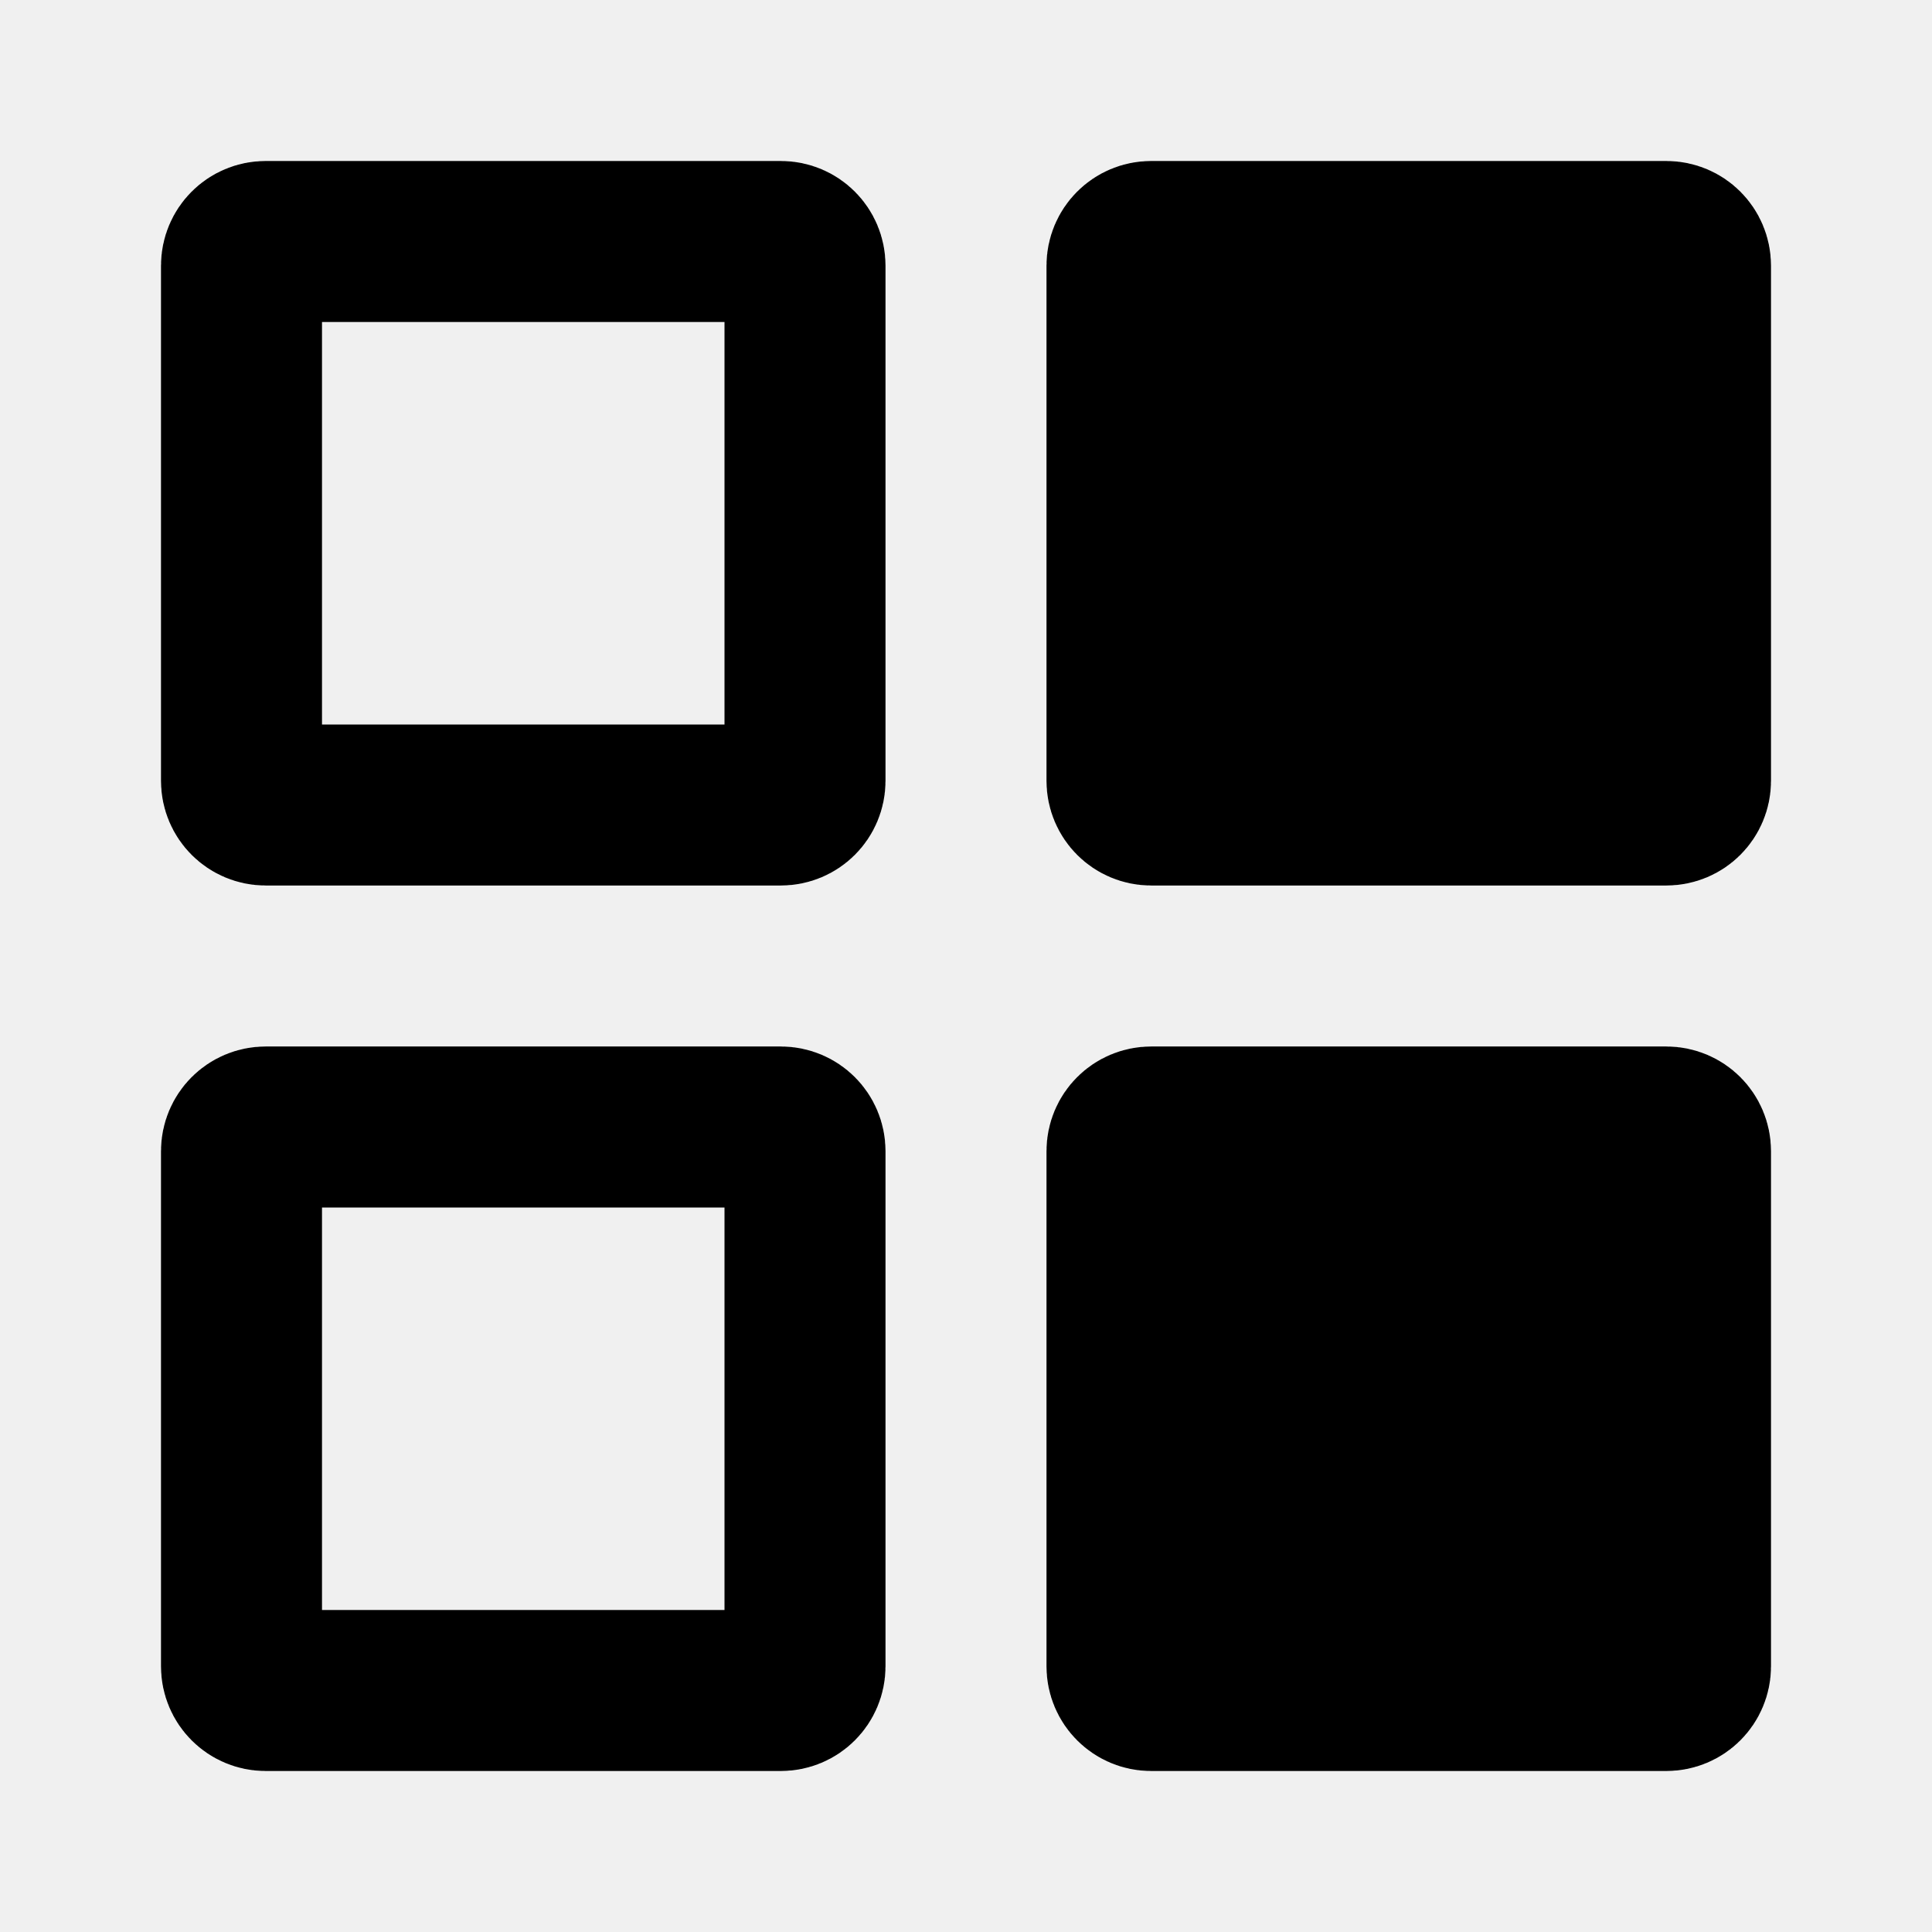
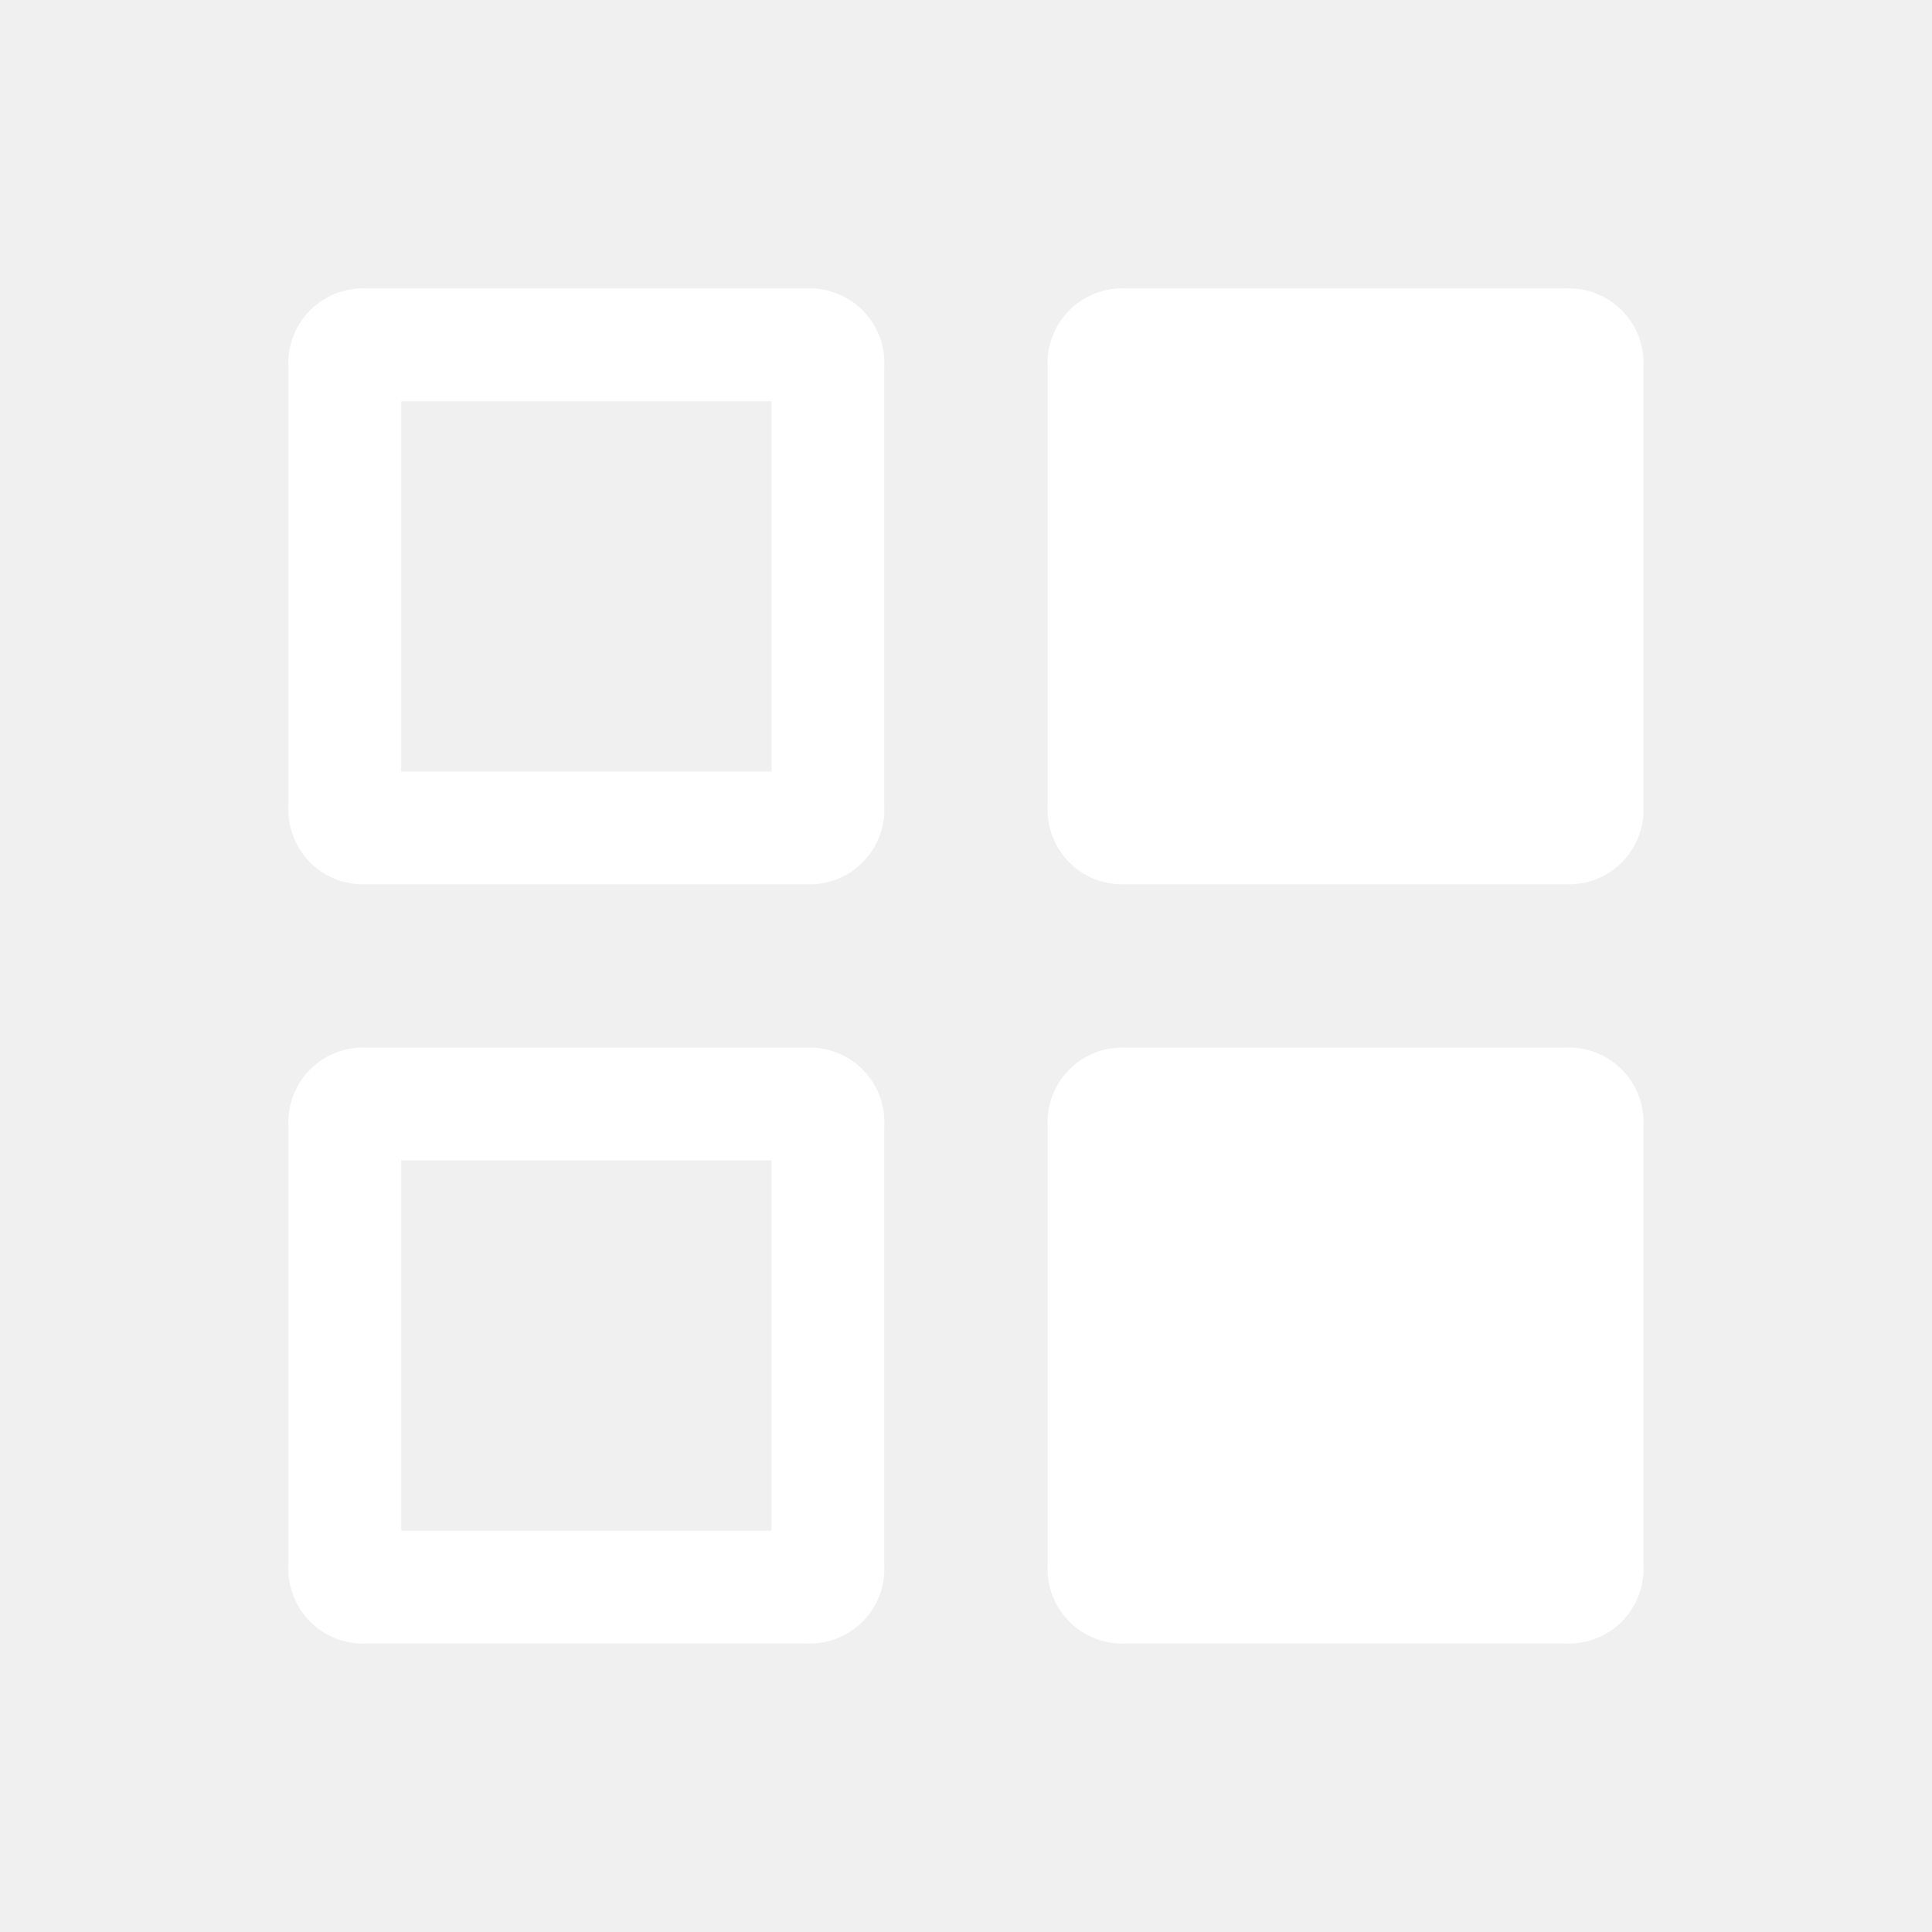
- <svg xmlns="http://www.w3.org/2000/svg" width="24" height="24" viewBox="0 0 24 24" fill="none">
-   <path d="M3 9.7V3.3C3 3.134 3.134 3 3.3 3H9.7C9.866 3 10 3.134 10 3.3V9.7C10 9.866 9.866 10 9.7 10H3.3C3.134 10 3 9.866 3 9.7Z" stroke="black" stroke-width="2" />
-   <path d="M14 9.7V3.3C14 3.134 14.134 3 14.3 3H20.7C20.866 3 21 3.134 21 3.3V9.7C21 9.866 20.866 10 20.7 10H14.3C14.134 10 14 9.866 14 9.7Z" fill="black" stroke="black" stroke-width="2" />
-   <path d="M3 20.7V14.3C3 14.134 3.134 14 3.3 14H9.7C9.866 14 10 14.134 10 14.3V20.7C10 20.866 9.866 21 9.7 21H3.3C3.134 21 3 20.866 3 20.7Z" stroke="black" stroke-width="2" />
-   <path d="M14 20.7V14.3C14 14.134 14.134 14 14.3 14H20.7C20.866 14 21 14.134 21 14.3V20.7C21 20.866 20.866 21 20.7 21H14.3C14.134 21 14 20.866 14 20.7Z" fill="black" stroke="black" stroke-width="2" />
+ <svg xmlns="http://www.w3.org/2000/svg" width="24" height="24" viewBox="0 0 24 24">
+   <defs>
+     <clipPath id="clip-path">
+       <rect id="사각형_31776" data-name="사각형 31776" width="24" height="24" transform="translate(3872 961)" fill="#fff" stroke="#707070" stroke-width="1" />
+     </clipPath>
+   </defs>
+   <g id="마스크_그룹_46553" data-name="마스크 그룹 46553" transform="translate(-3872 -961)" clip-path="url(#clip-path)">
+     <g id="one_by_one" transform="translate(3873.284 962.284)">
+       <path id="패스_53107" data-name="패스 53107" d="M3,8.744V3.257A.227.227,0,0,1,3.257,3H8.744A.227.227,0,0,1,9,3.257V8.744A.227.227,0,0,1,8.744,9H3.257A.227.227,0,0,1,3,8.744Z" transform="translate(0 0)" fill="none" stroke="#fff" stroke-width="1.4" />
+       <path id="패스_53108" data-name="패스 53108" d="M14,8.744V3.257A.227.227,0,0,1,14.257,3h5.487A.227.227,0,0,1,20,3.257V8.744A.227.227,0,0,1,19.744,9H14.257A.227.227,0,0,1,14,8.744Z" transform="translate(-1.569 0)" fill="#fff" stroke="#fff" stroke-width="1.4" />
+       <path id="패스_53109" data-name="패스 53109" d="M3,19.744V14.257A.227.227,0,0,1,3.257,14H8.744A.227.227,0,0,1,9,14.257v5.487A.227.227,0,0,1,8.744,20H3.257A.227.227,0,0,1,3,19.744Z" transform="translate(0 -1.569)" fill="none" stroke="#fff" stroke-width="1.4" />
+       <path id="패스_53110" data-name="패스 53110" d="M3,19.744V14.257A.227.227,0,0,1,3.257,14H8.744A.227.227,0,0,1,9,14.257v5.487A.227.227,0,0,1,8.744,20H3.257A.227.227,0,0,1,3,19.744Z" transform="translate(9.431 -1.569)" fill="#fff" stroke="#fff" stroke-width="1.4" />
+     </g>
+   </g>
</svg>
